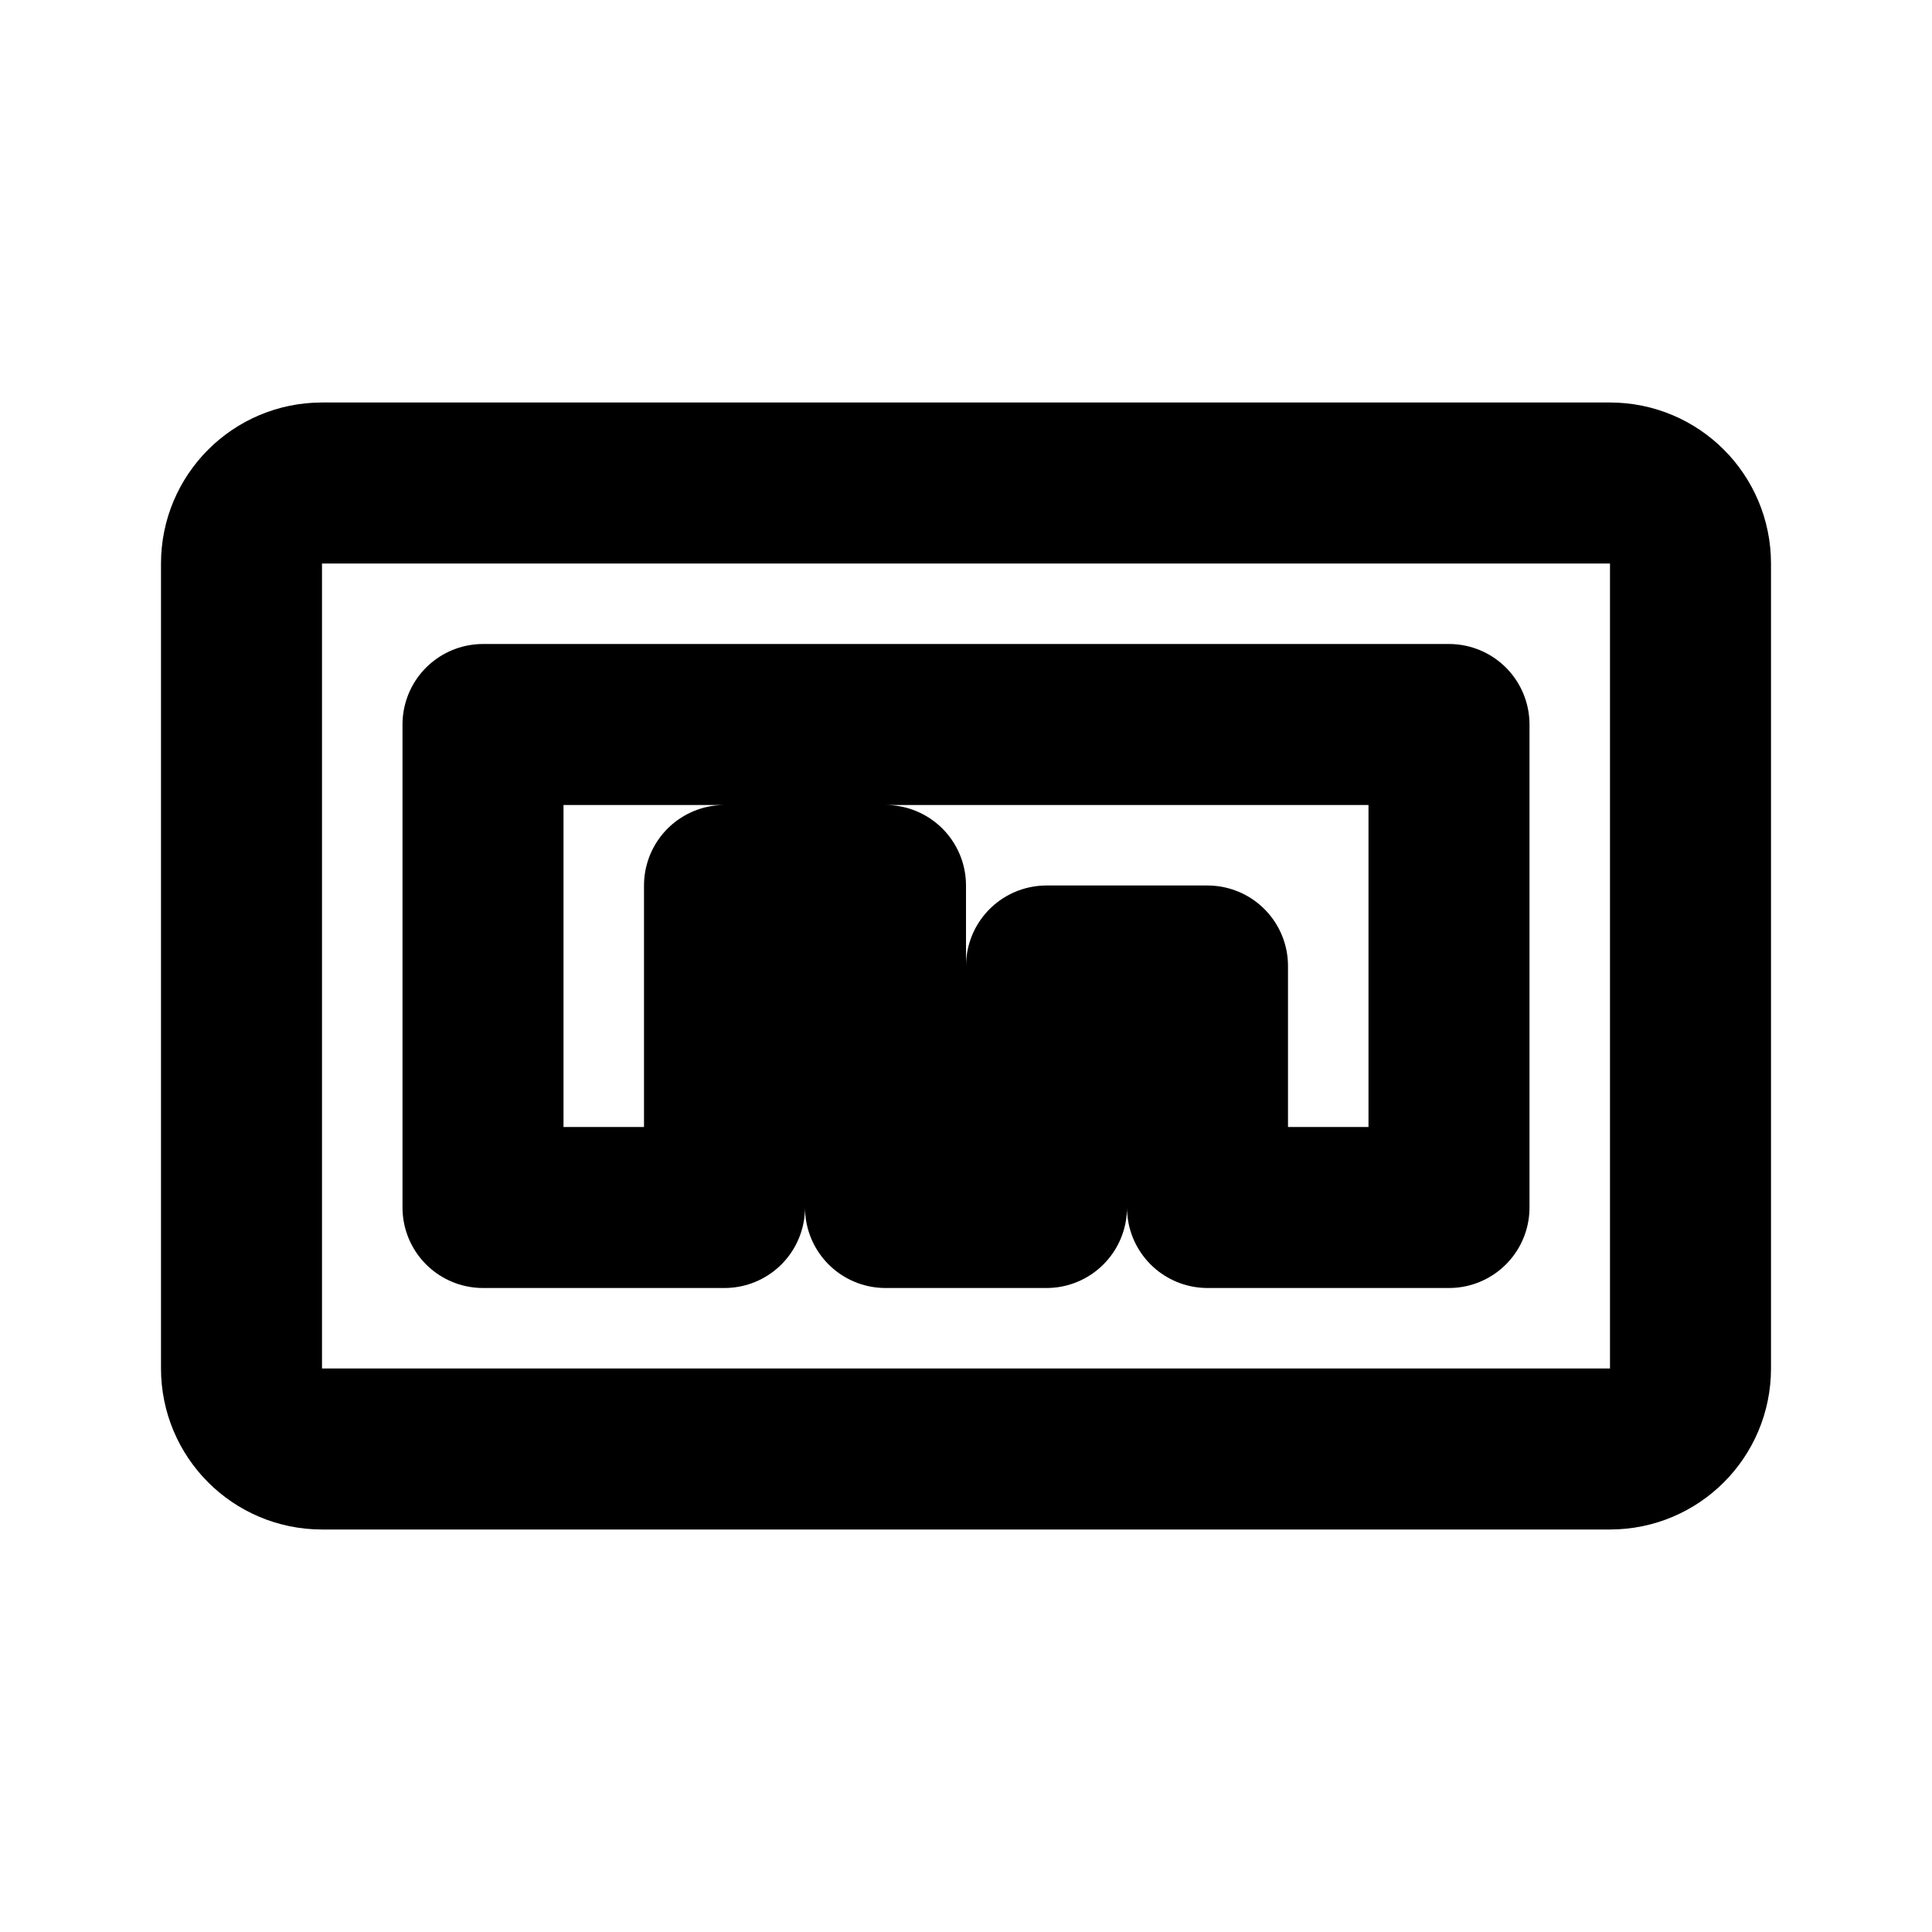
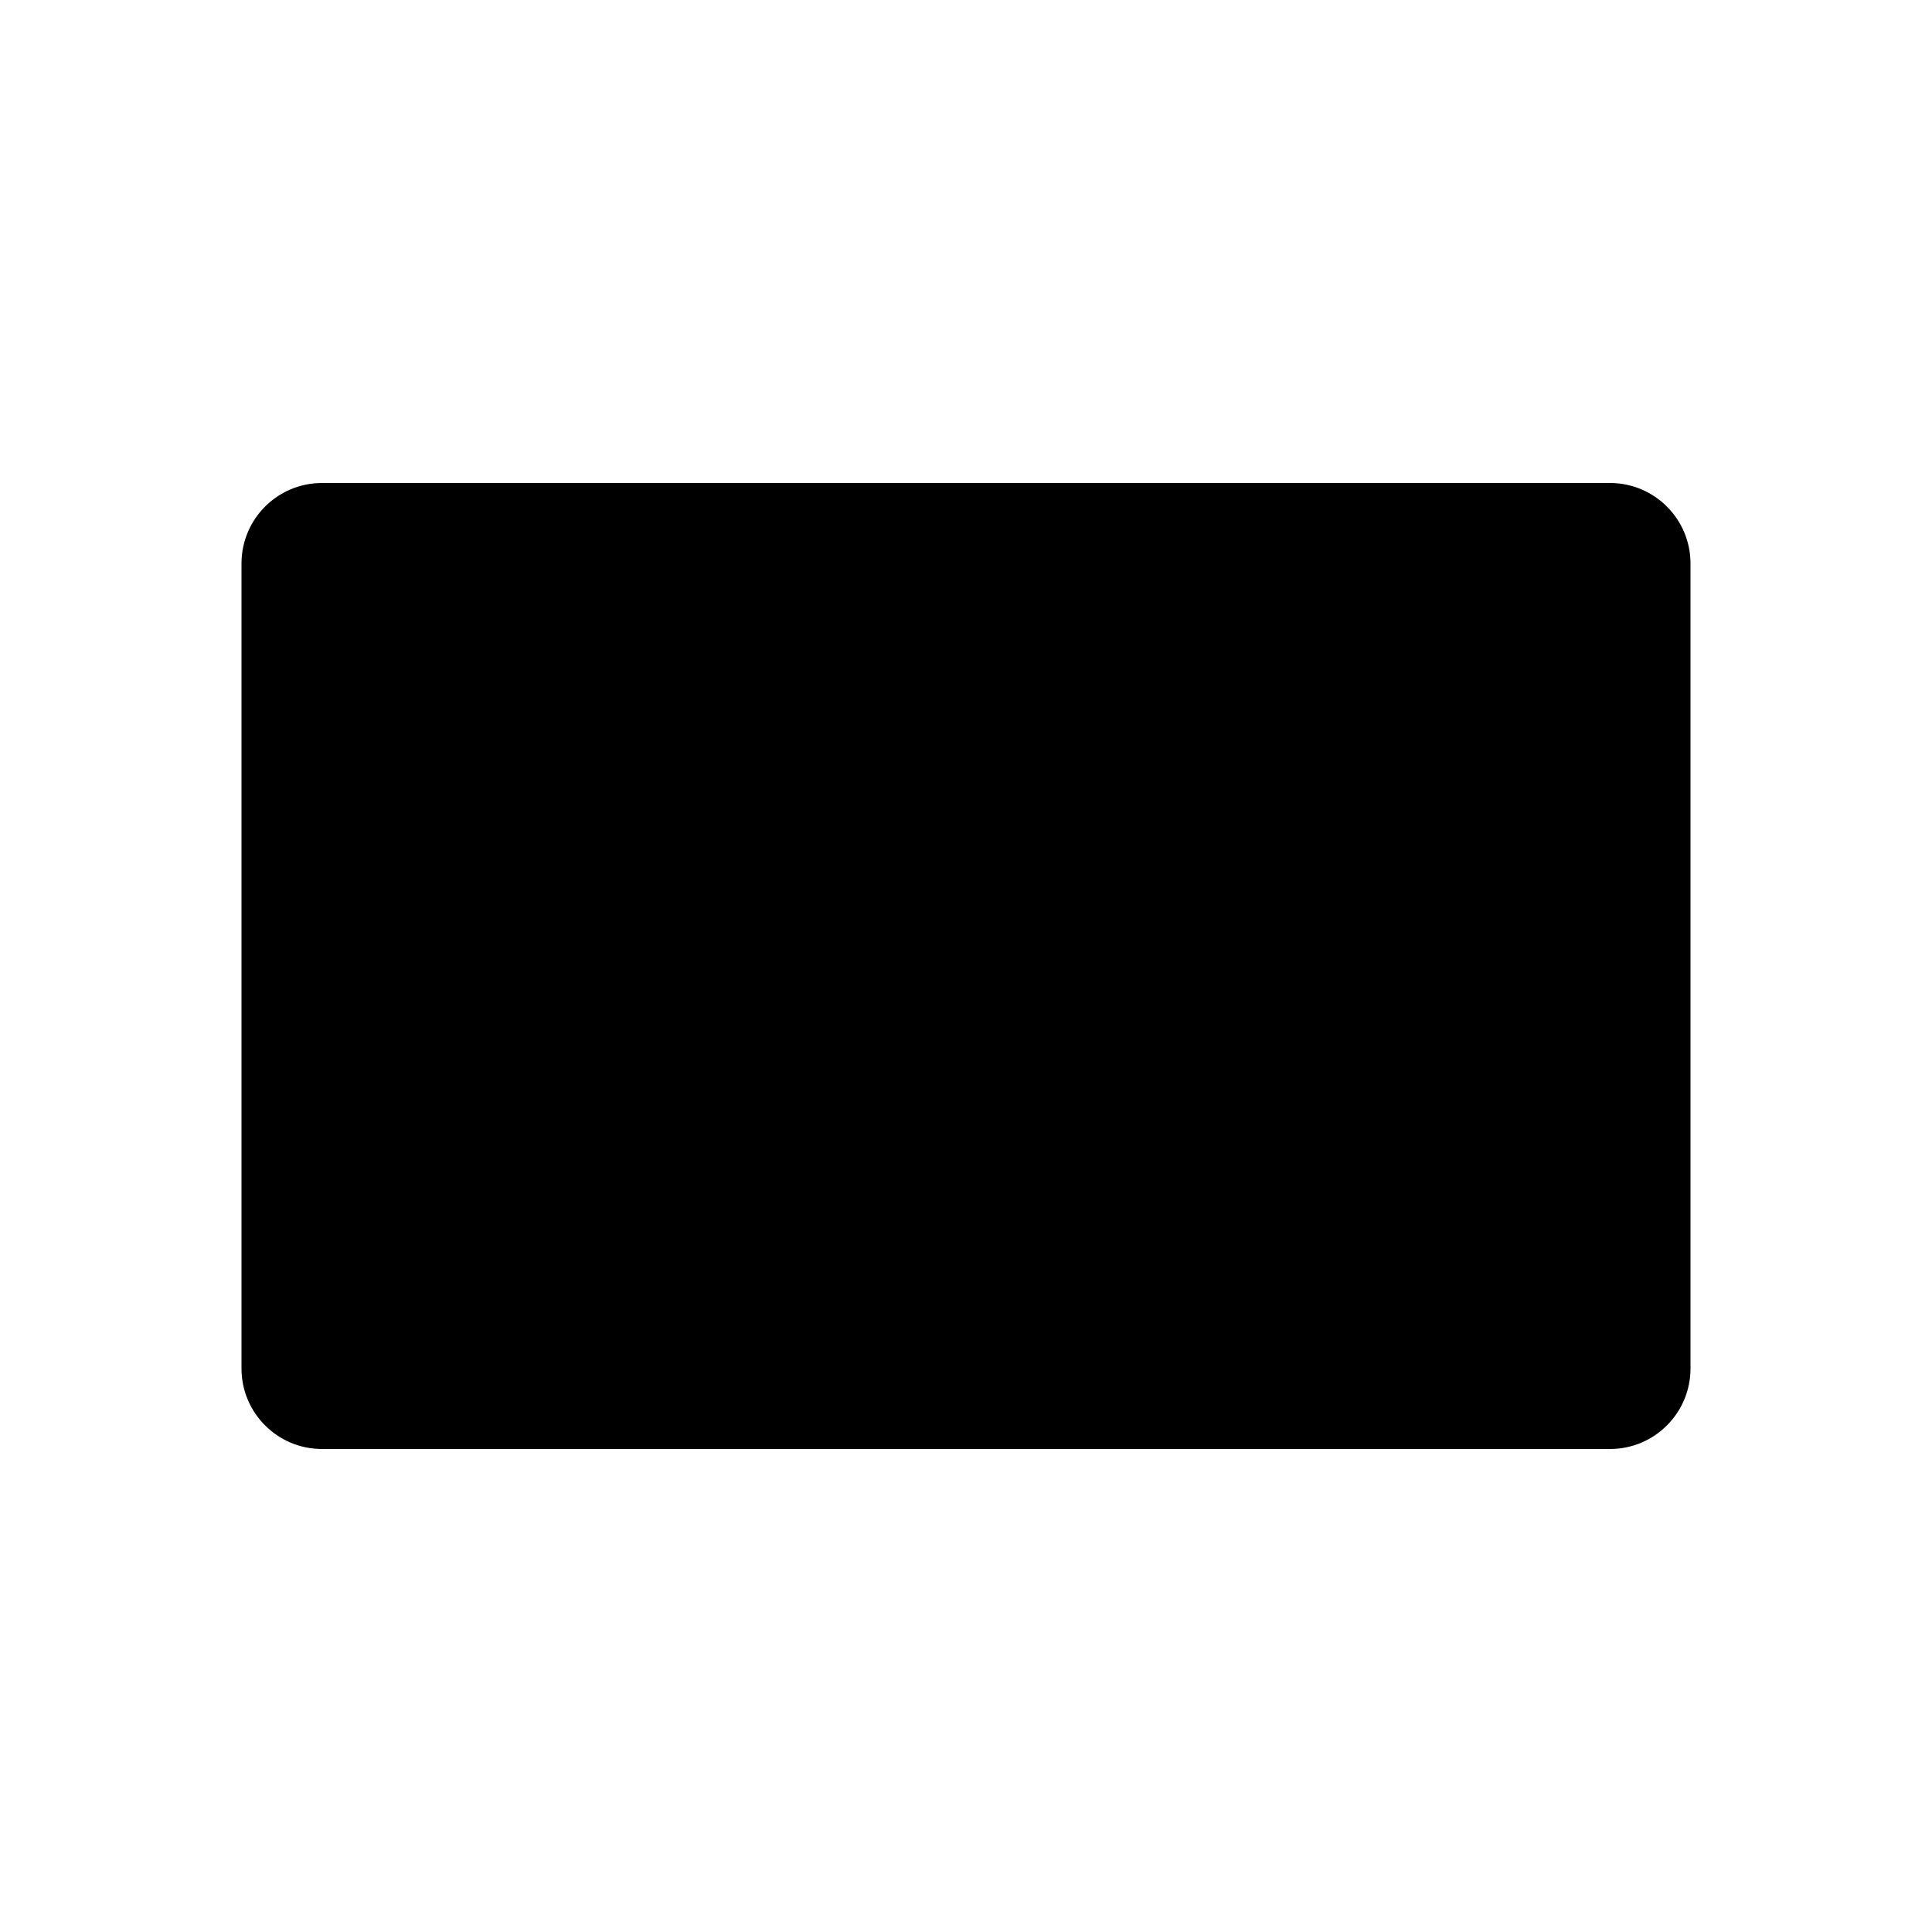
- <svg xmlns="http://www.w3.org/2000/svg" viewBox="0 0 24 24" fill="none" stroke="currentColor" stroke-width="2" stroke-linecap="round" stroke-linejoin="round">
+ <svg xmlns="http://www.w3.org/2000/svg" viewBox="0 0 24 24" fill="currentColor">
  <rect x="3" y="6" width="18" height="12" rx="1" />
-   <path d="M6 9h12v6h-3v-3h-2v3h-2v-4H9v4H6z" />
+   <path d="M6 9h12v6h-3v-3h-2v3h-2v-4H9v4H6z" fill="#000" />
</svg>
